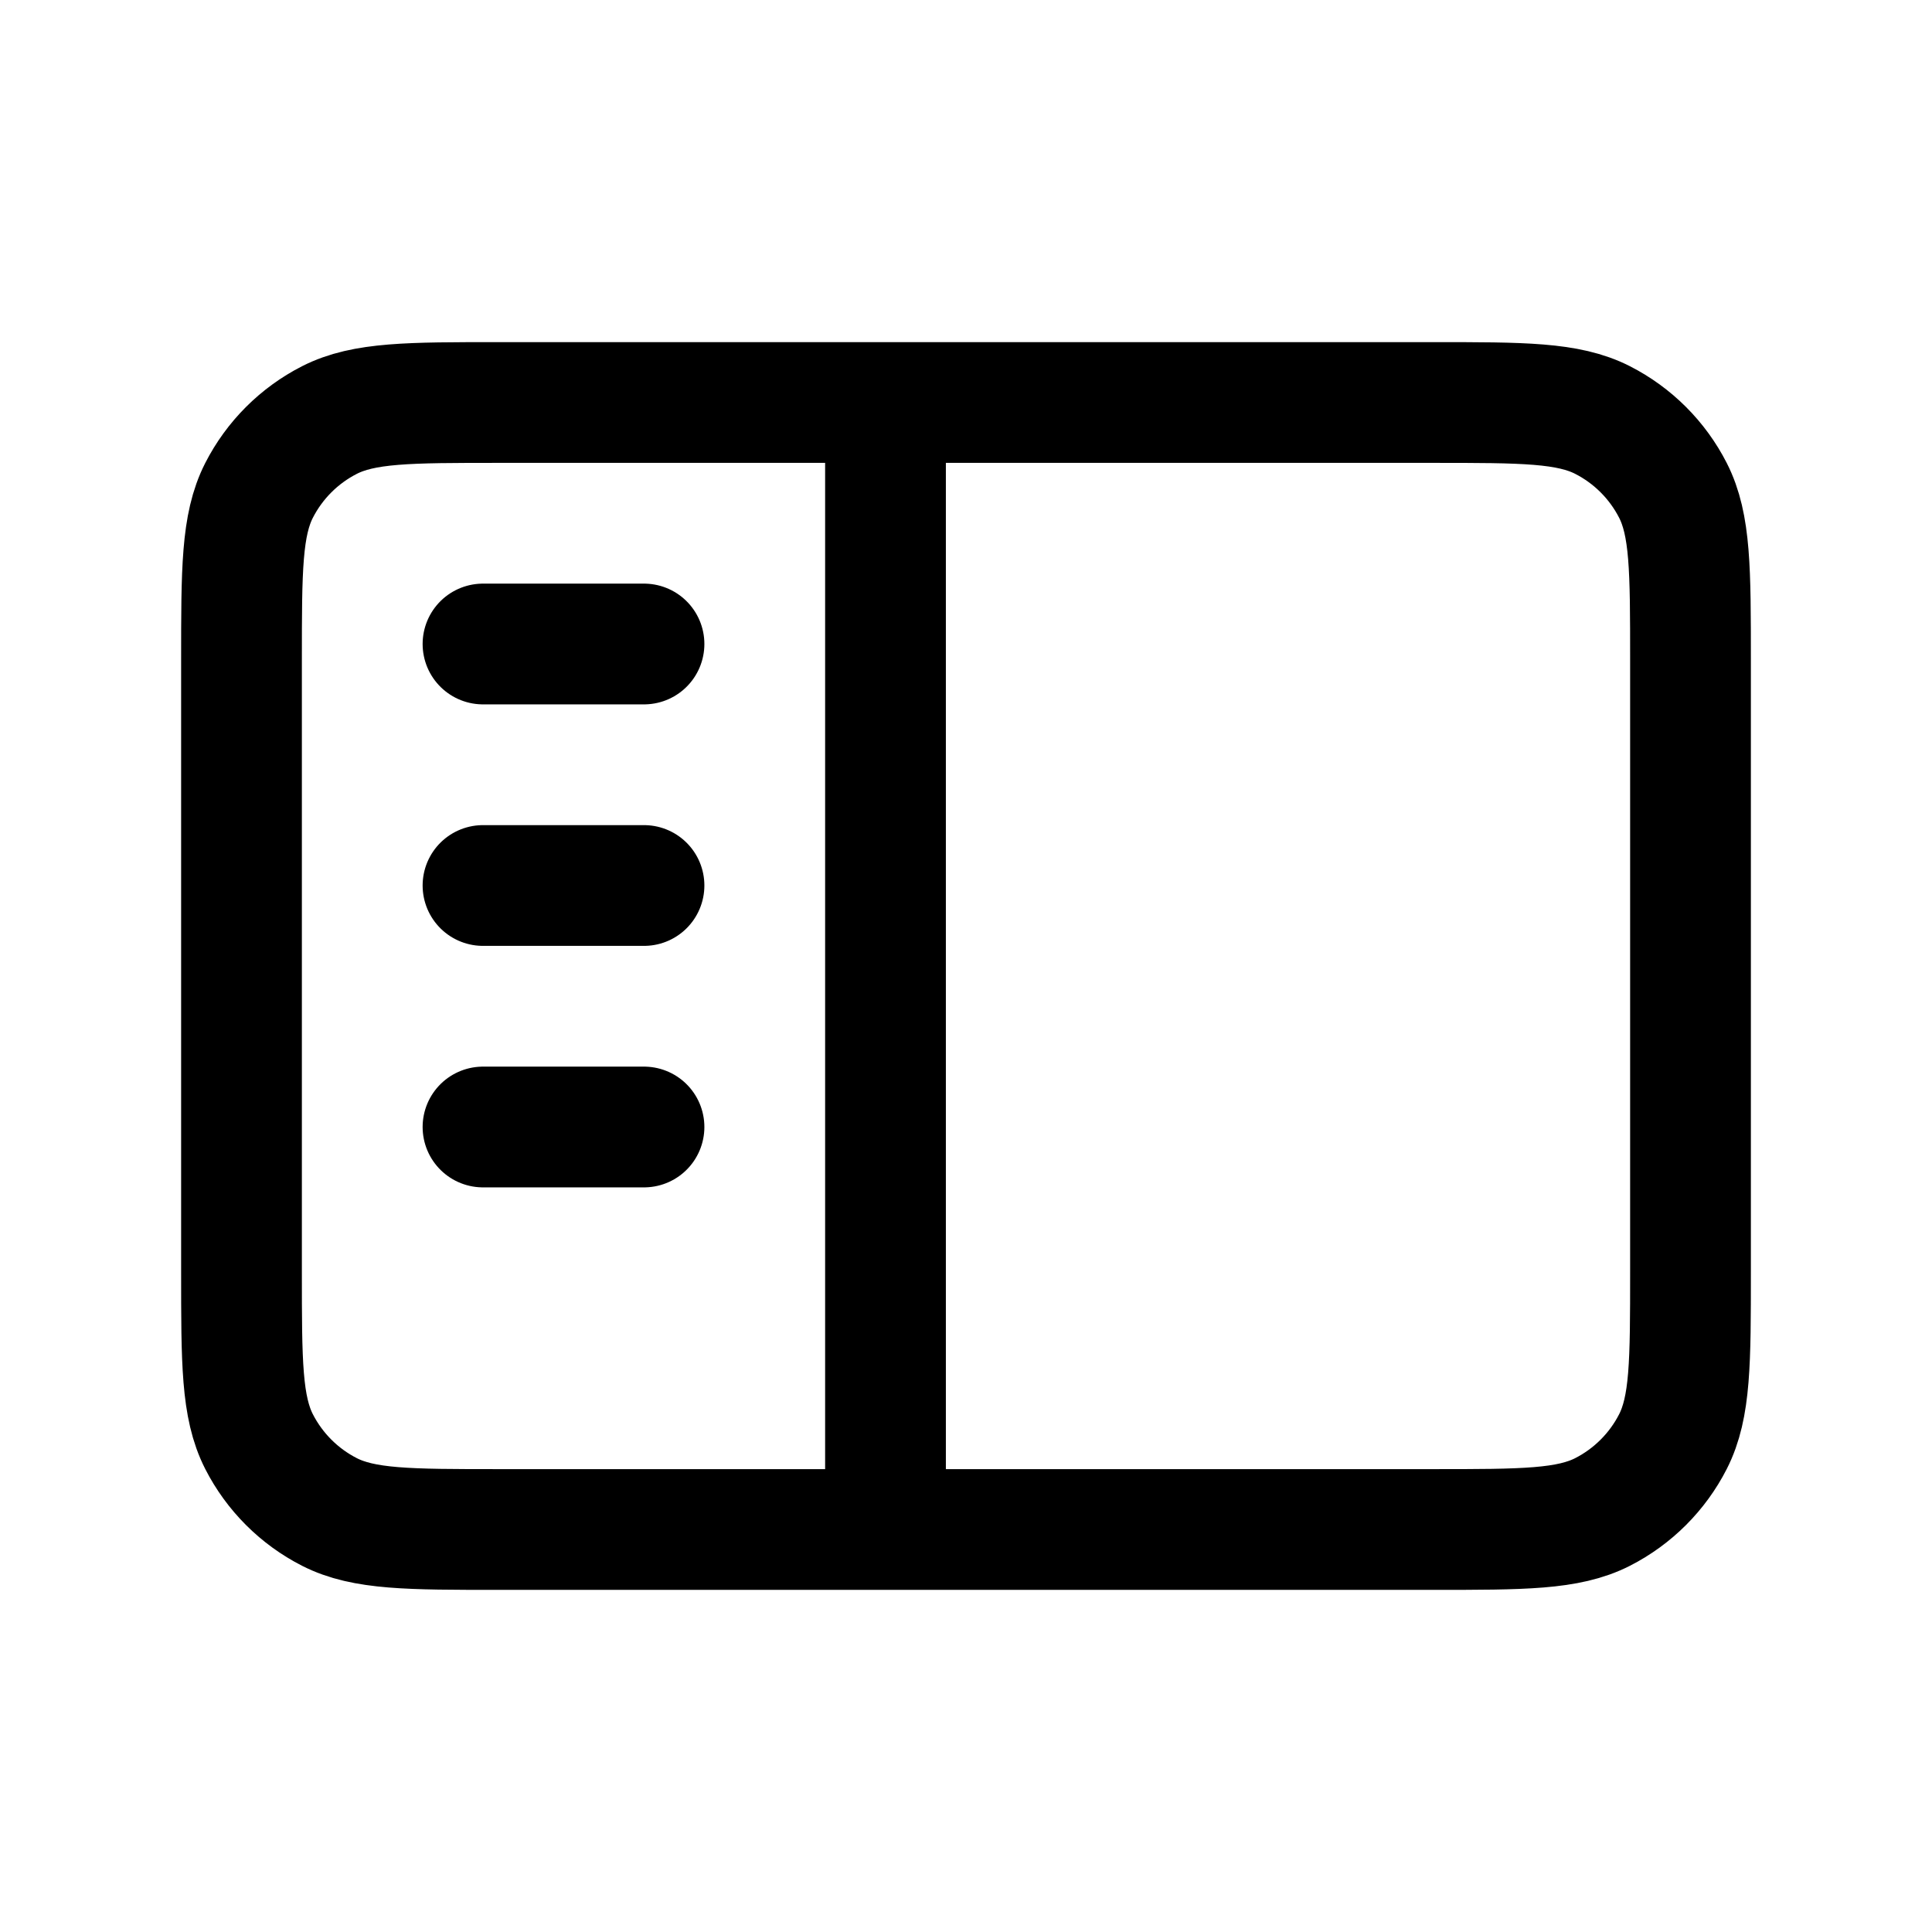
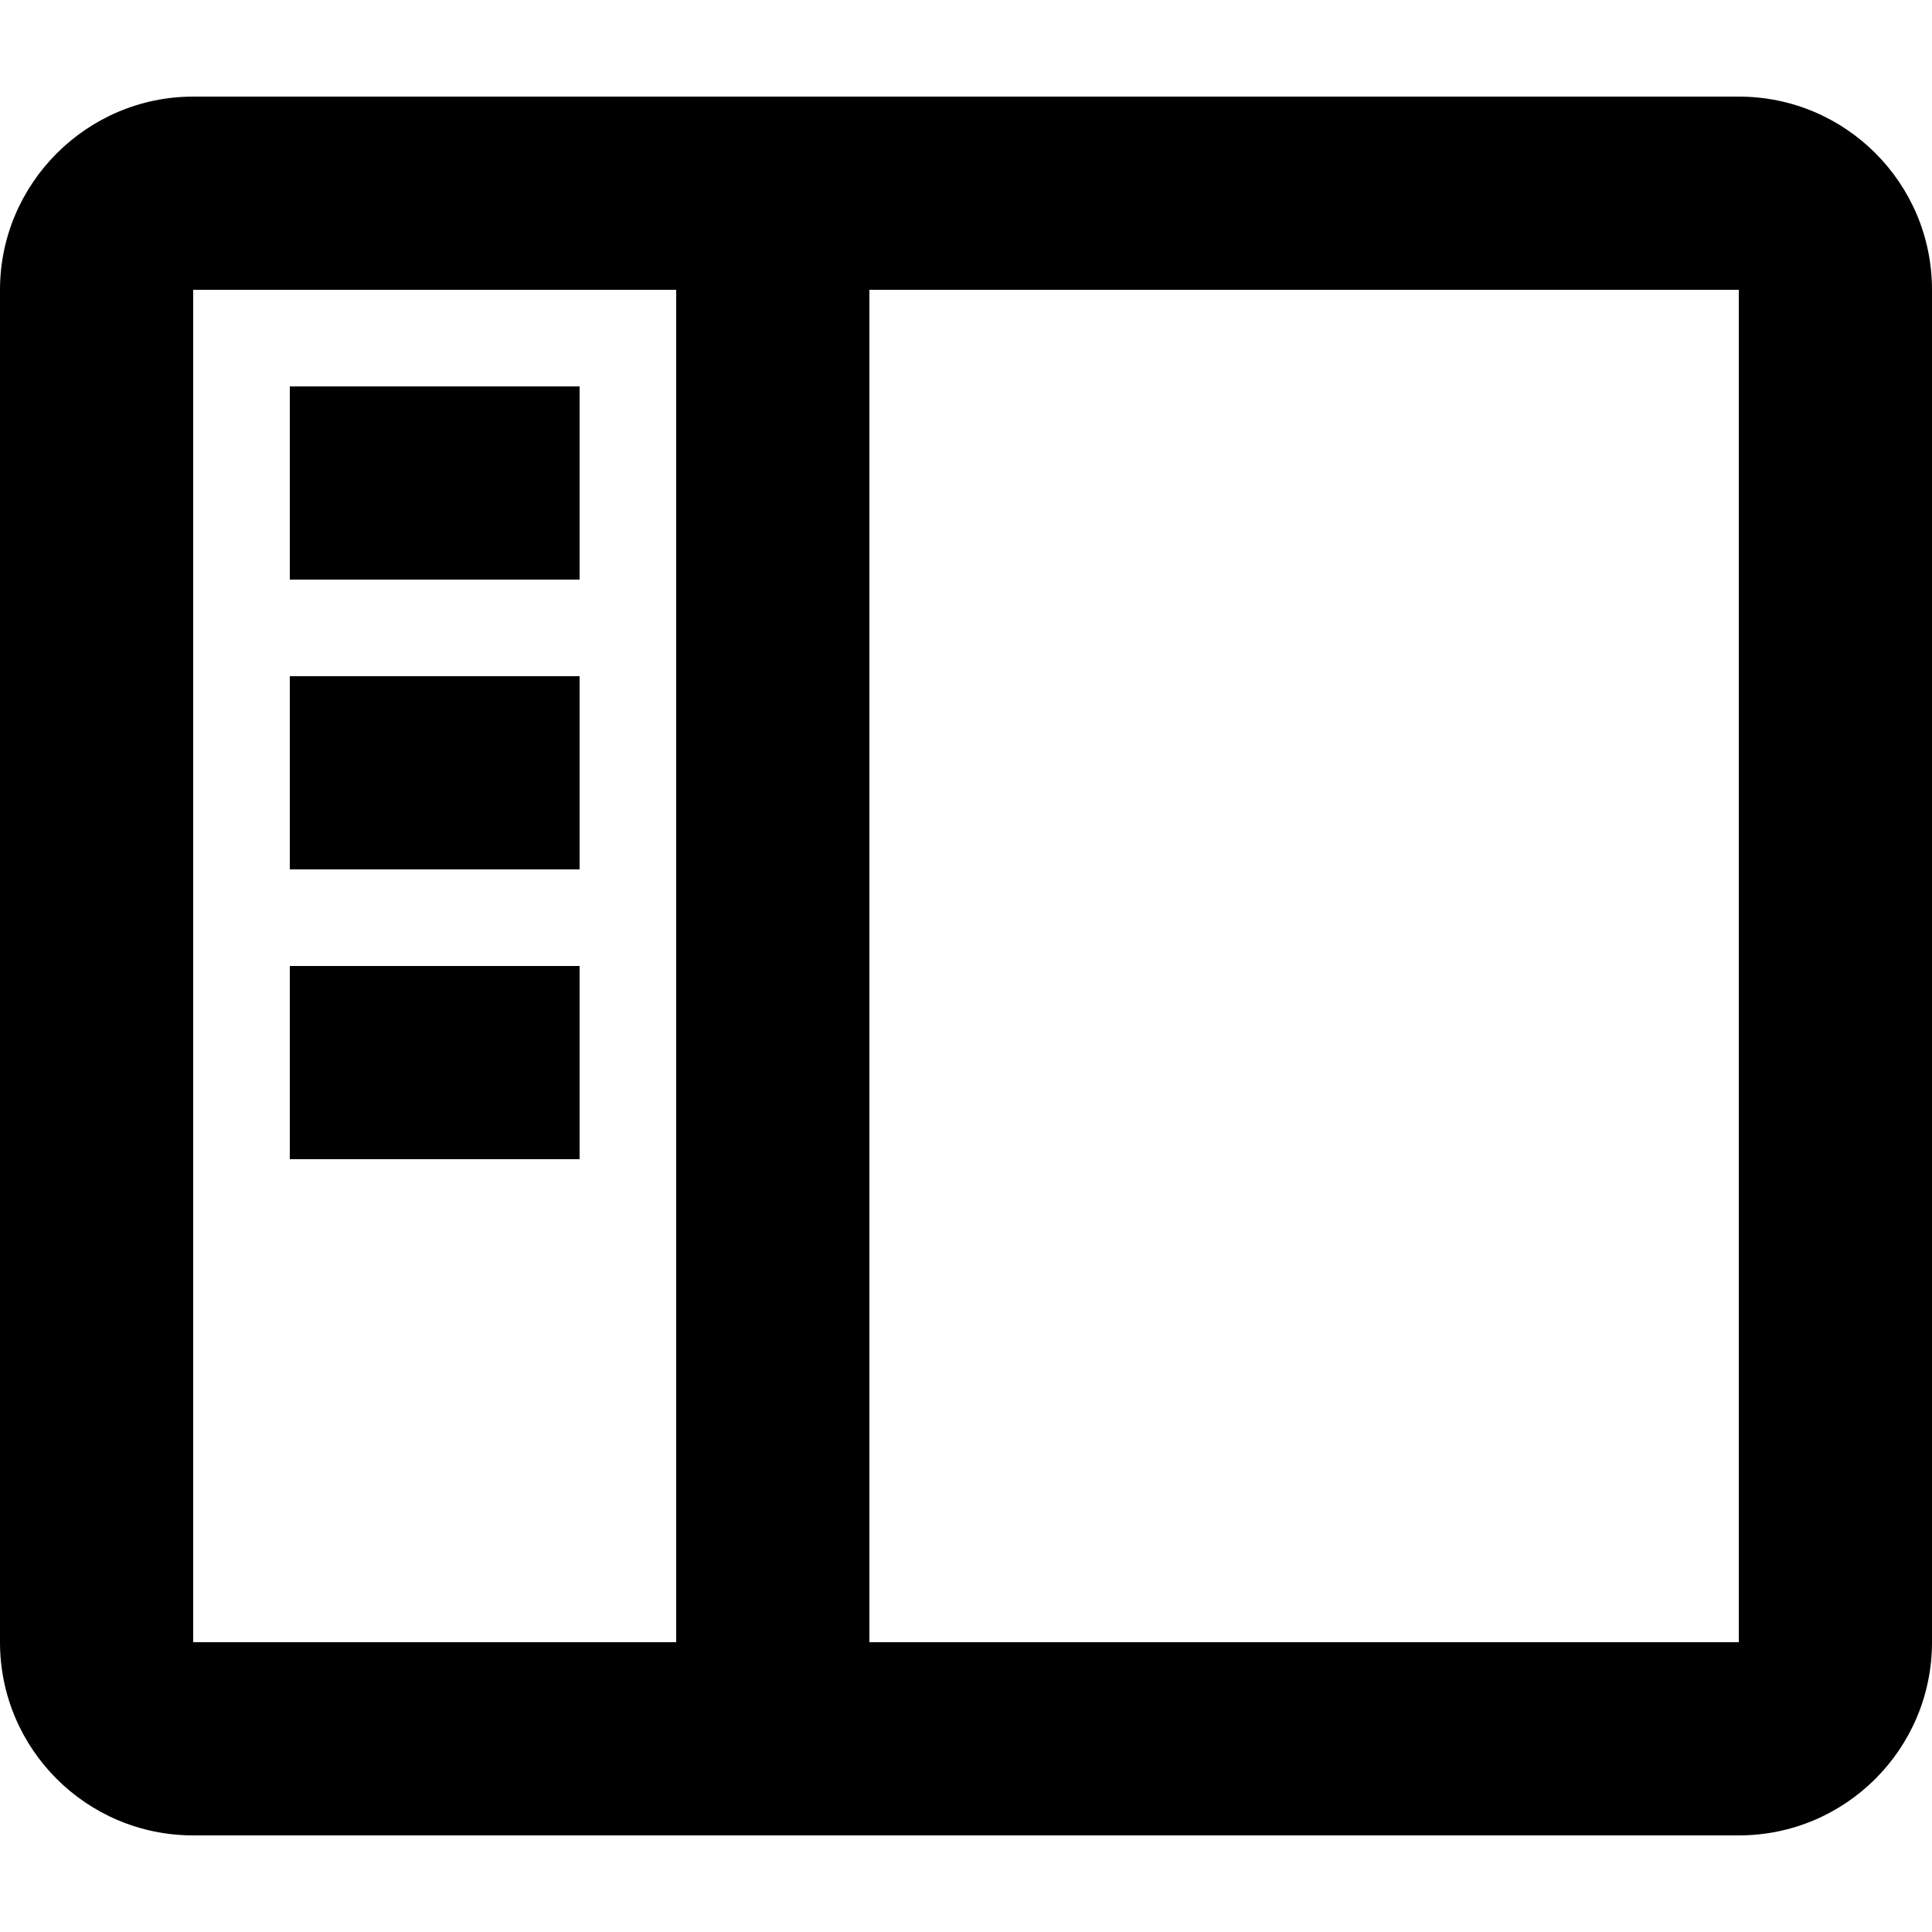
- <svg xmlns="http://www.w3.org/2000/svg" stroke="currentColor" viewBox="0 0 24 24" fill="none">
-   <path d="M11 5V19M6 8H8M6 11H8M6 14H8M6.2 19H17.8C18.92 19 19.48 19 19.908 18.782C20.284 18.59 20.59 18.284 20.782 17.908C21 17.48 21 16.92 21 15.8V8.2C21 7.08 21 6.52 20.782 6.092C20.59 5.716 20.284 5.41 19.908 5.218C19.48 5 18.92 5 17.8 5H6.2C5.08 5 4.52 5 4.092 5.218C3.716 5.41 3.41 5.716 3.218 6.092C3 6.52 3 7.08 3 8.2V15.8C3 16.92 3 17.48 3.218 17.908C3.41 18.284 3.716 18.59 4.092 18.782C4.52 19 5.08 19 6.2 19Z" stroke-width="1.5" stroke-linecap="round" stroke-linejoin="round" />
+ <svg xmlns="http://www.w3.org/2000/svg" viewBox="0 0 20 20" fill="currentColor">
+   <path d="m7 3h-5v14h5zm2 0v14h9v-14zm-9 0c0-1.1.9-2 2-2h16a2 2 0 0 1 2 2v14a2 2 0 0 1 -2 2h-16a2 2 0 0 1 -2-2zm3 1h3v2h-3zm0 3h3v2h-3zm0 3h3v2h-3z" />
</svg>
